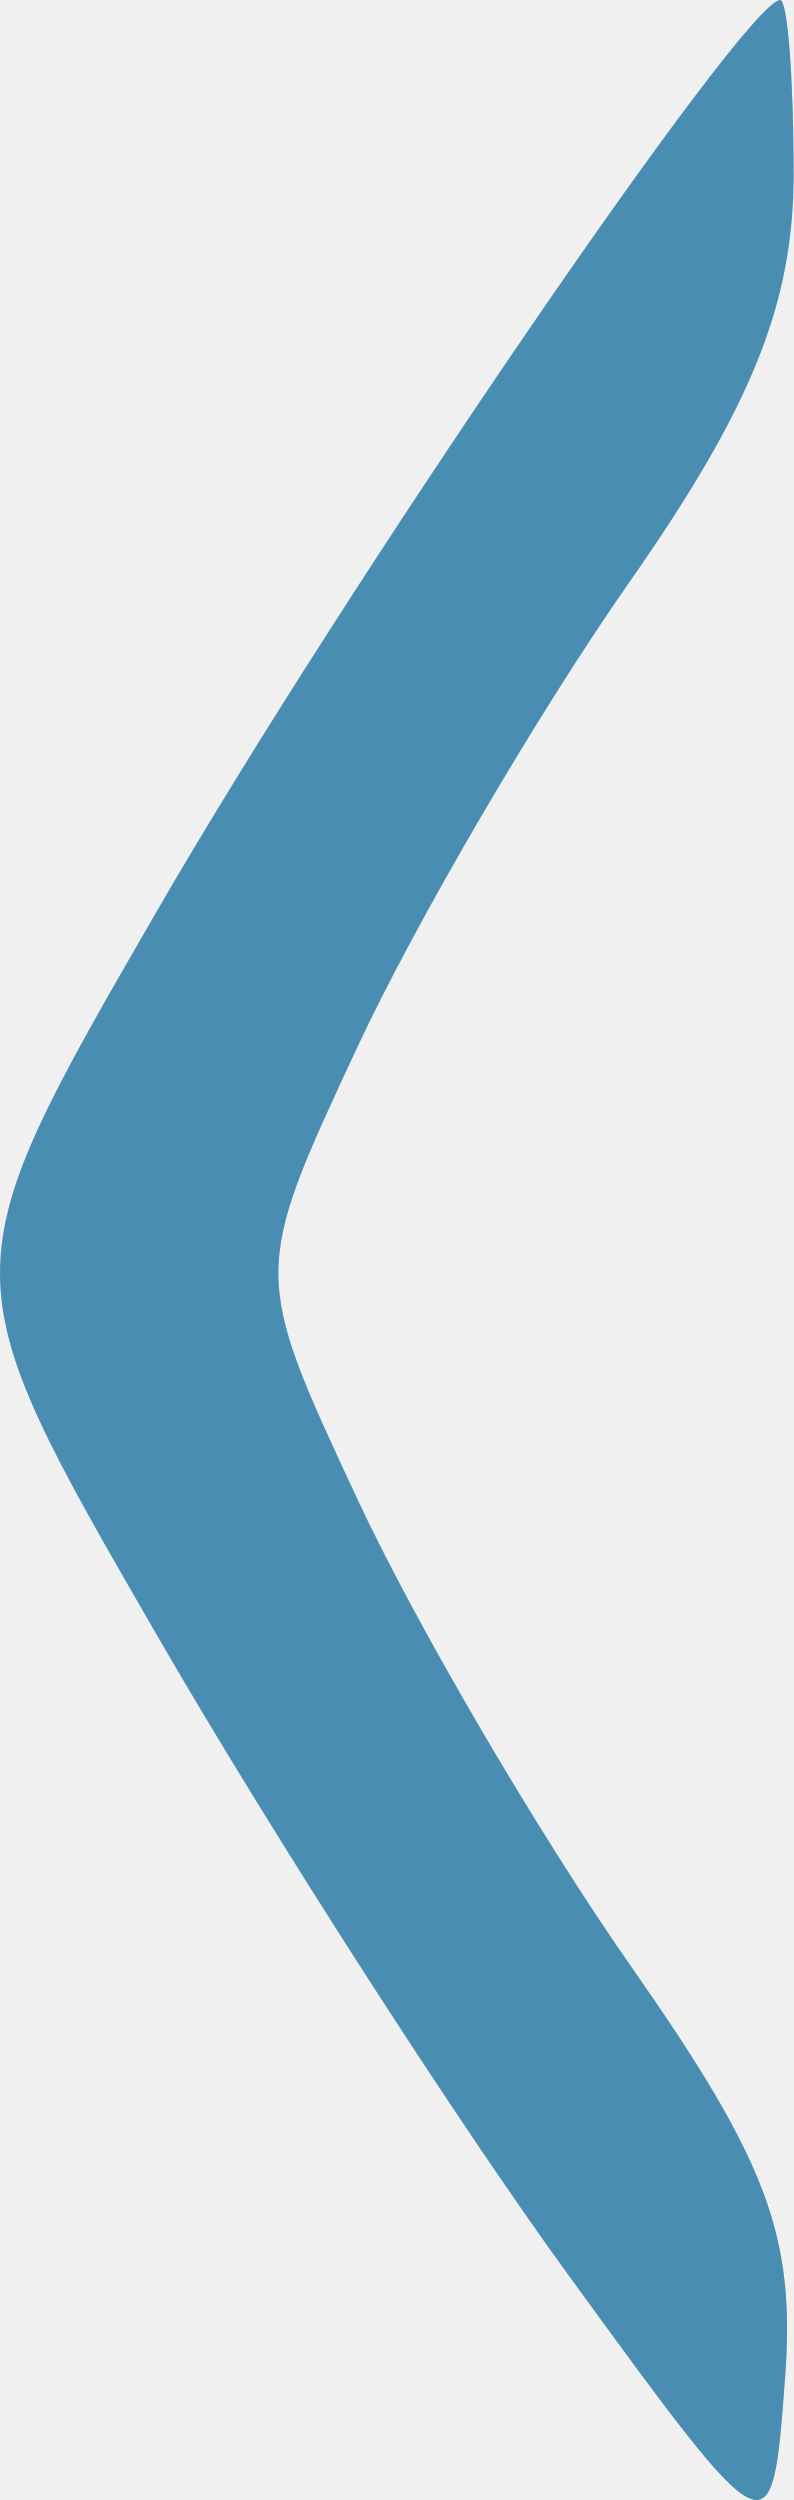
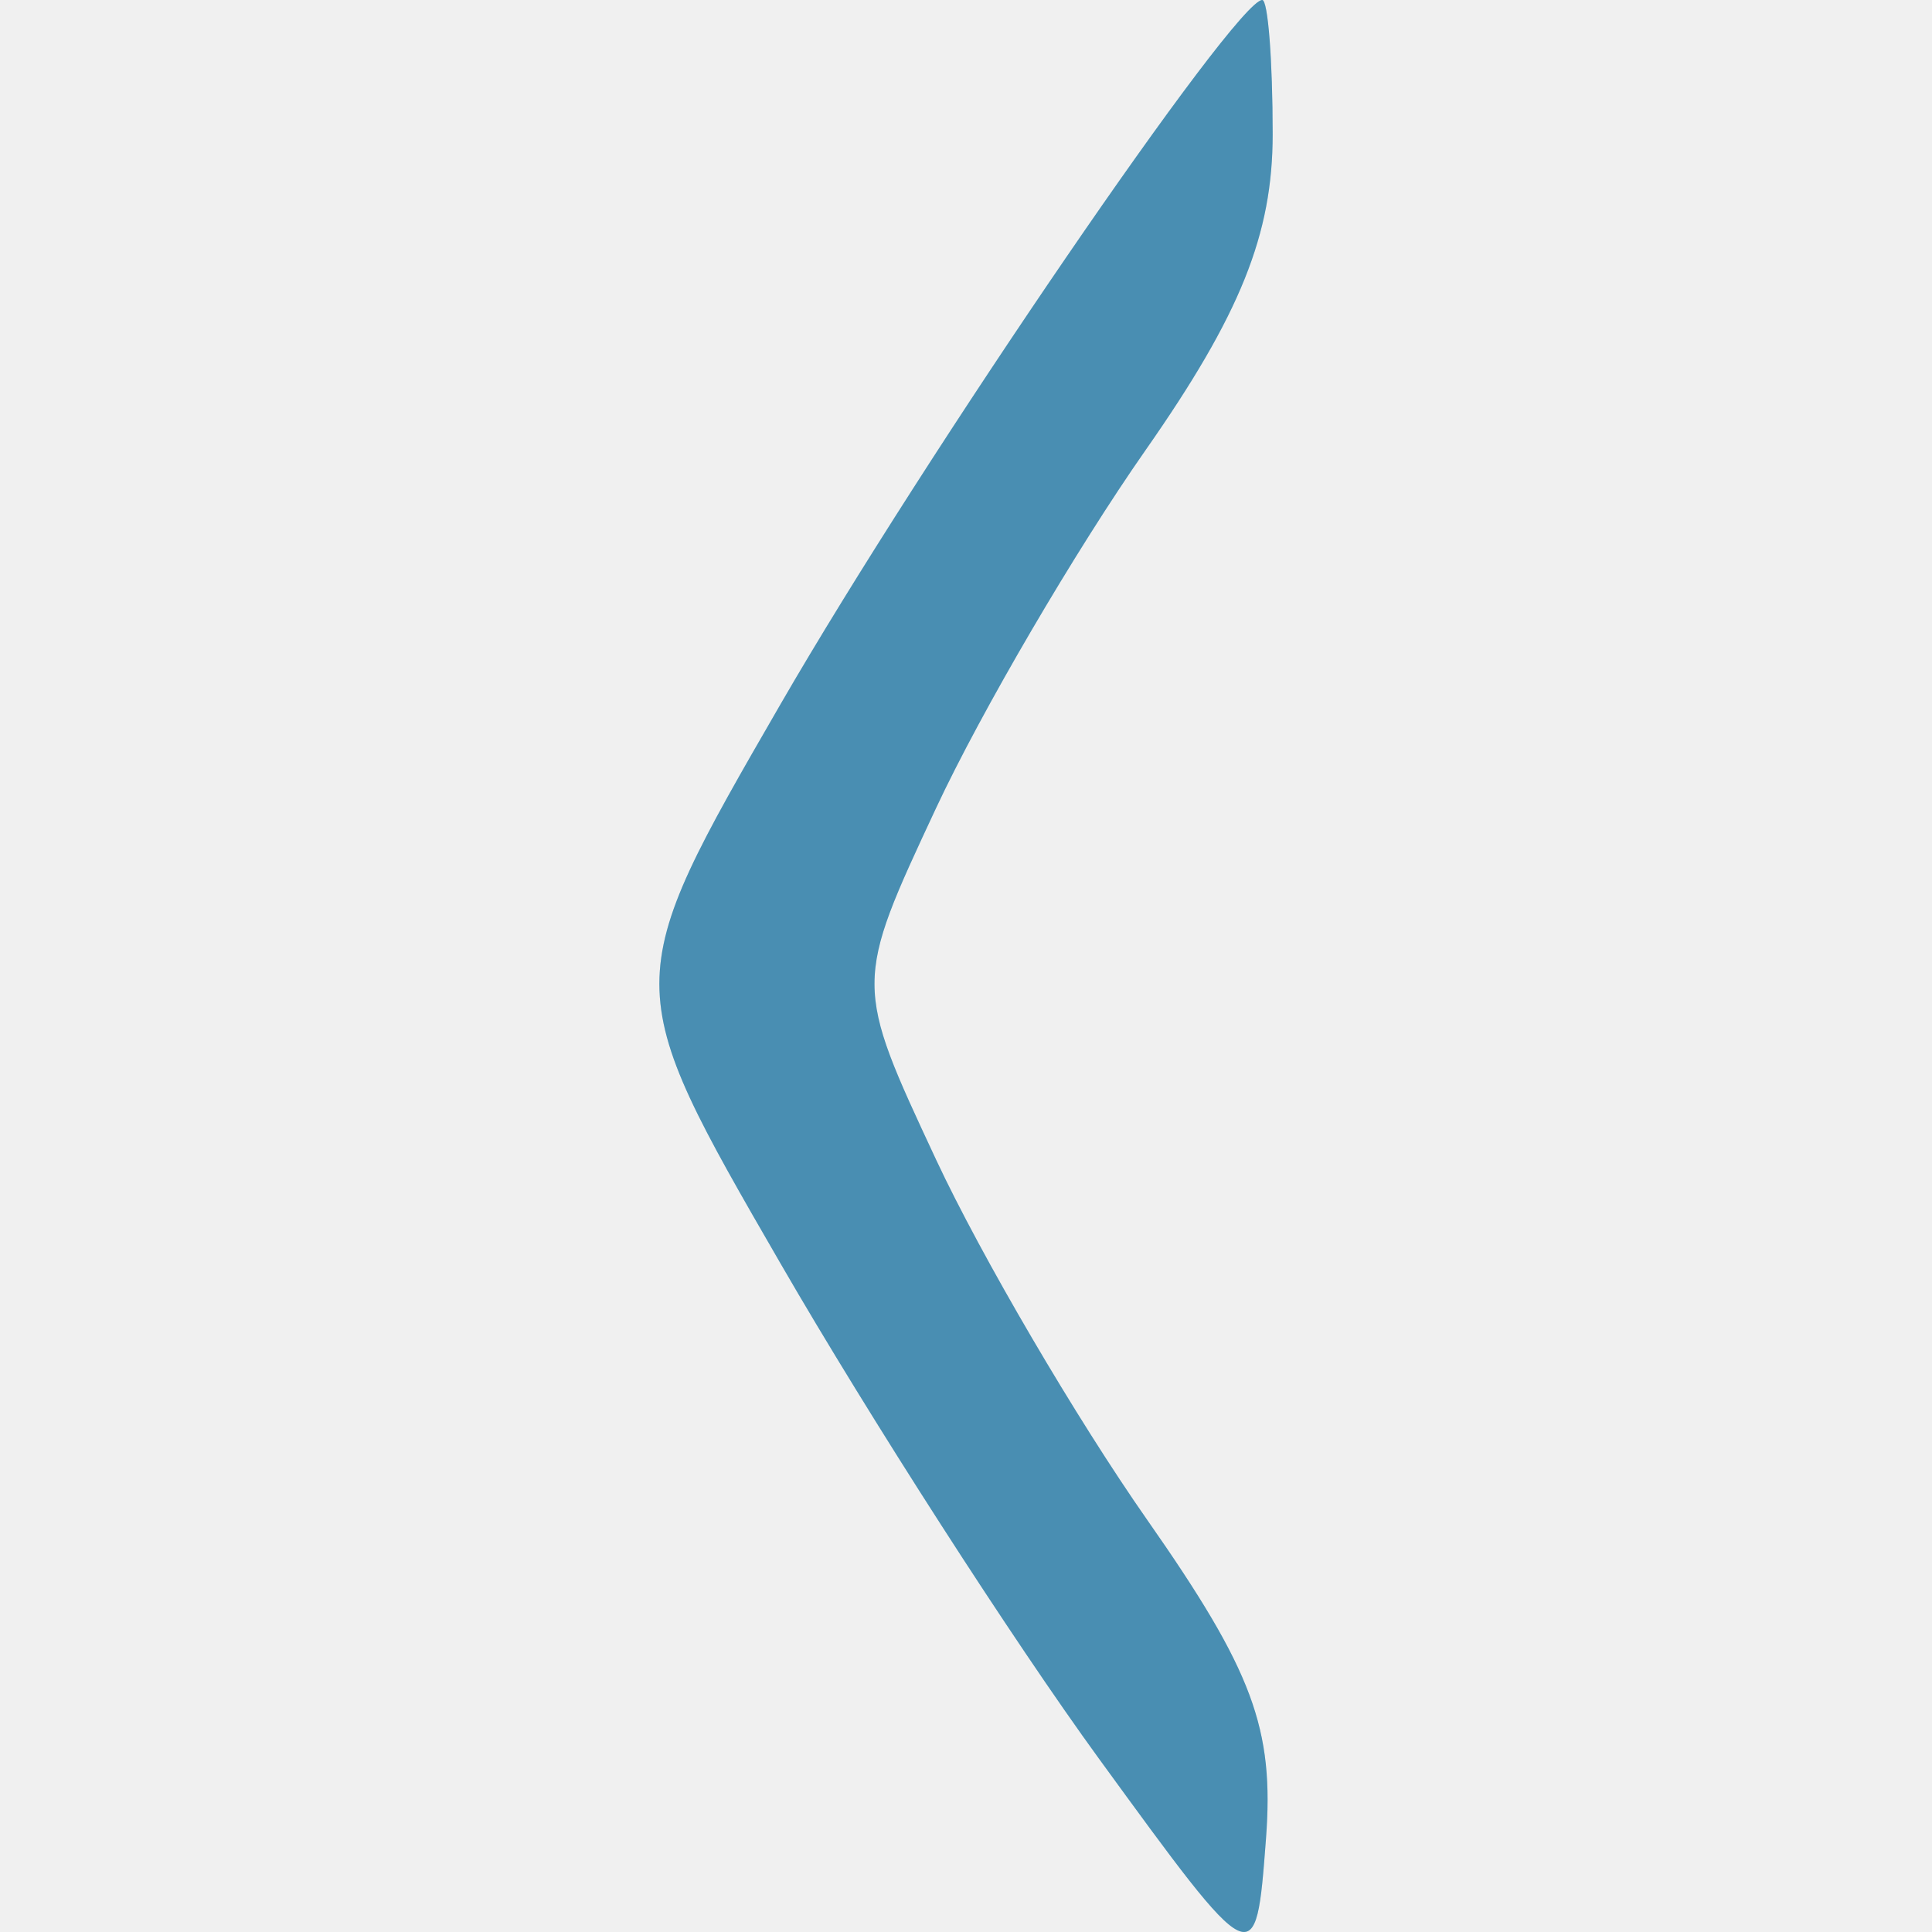
- <svg xmlns="http://www.w3.org/2000/svg" width="5.079" height="16" viewBox="0 0 5.079 16" fill="#FFFFFF" opacity="0.75" version="1.1" id="svg4">
+ <svg xmlns="http://www.w3.org/2000/svg" width="16" height="16" viewBox="0 0 16 16" fill="#FFFFFF" opacity="0.75" version="1.1" id="svg4">
  <defs id="defs8" />
-   <g id="g5088" transform="matrix(-0.2809615,0,0,-0.2809615,3.649232,18.77266)" style="fill:#1793d1;fill-opacity:1">
+   <g id="g5088" transform="matrix(-0.2809615,0,0,-0.2809615,9.109633,18.77266)" style="fill:#1793d1;fill-opacity:1">
    <path style="fill:#1793d1;fill-opacity:1" d="m -5.09,62.86 c 0,-2.951 0.952,-5.317 3.75,-9.317 2.062,-2.949 4.839,-7.694 6.171,-10.544 2.421,-5.183 2.421,-5.183 0,-10.366 -1.332,-2.851 -4.132,-7.629 -6.223,-10.618 -3.116,-4.454 -3.747,-6.152 -3.5,-9.41 0.302,-3.975 0.302,-3.975 4.919,2.368 2.539,3.489 6.763,10.055 9.385,14.593 4.768,8.25 4.768,8.25 0,16.5 -4.277,7.401 -13.409,20.75 -14.195,20.75 -0.169,0 -0.307,-1.78 -0.307,-3.956 z" id="path5096" />
  </g>
-   <g id="g5088-3" transform="matrix(-0.2809615,0,0,-0.2809615,3.649232,18.77266)" style="opacity:0.25;fill:#000000;fill-opacity:1">
+   <g id="g5088-3" transform="matrix(-0.2809615,0,0,-0.2809615,9.109633,18.77266)" style="opacity:0.25;fill:#000000;fill-opacity:1">
    <path style="fill:#000000;fill-opacity:1" d="m -5.09,62.86 c 0,-2.951 0.952,-5.317 3.75,-9.317 2.062,-2.949 4.839,-7.694 6.171,-10.544 2.421,-5.183 2.421,-5.183 0,-10.366 -1.332,-2.851 -4.132,-7.629 -6.223,-10.618 -3.116,-4.454 -3.747,-6.152 -3.5,-9.41 0.302,-3.975 0.302,-3.975 4.919,2.368 2.539,3.489 6.763,10.055 9.385,14.593 4.768,8.25 4.768,8.25 0,16.5 -4.277,7.401 -13.409,20.75 -14.195,20.75 -0.169,0 -0.307,-1.78 -0.307,-3.956 z" id="path5096-6" />
  </g>
</svg>
